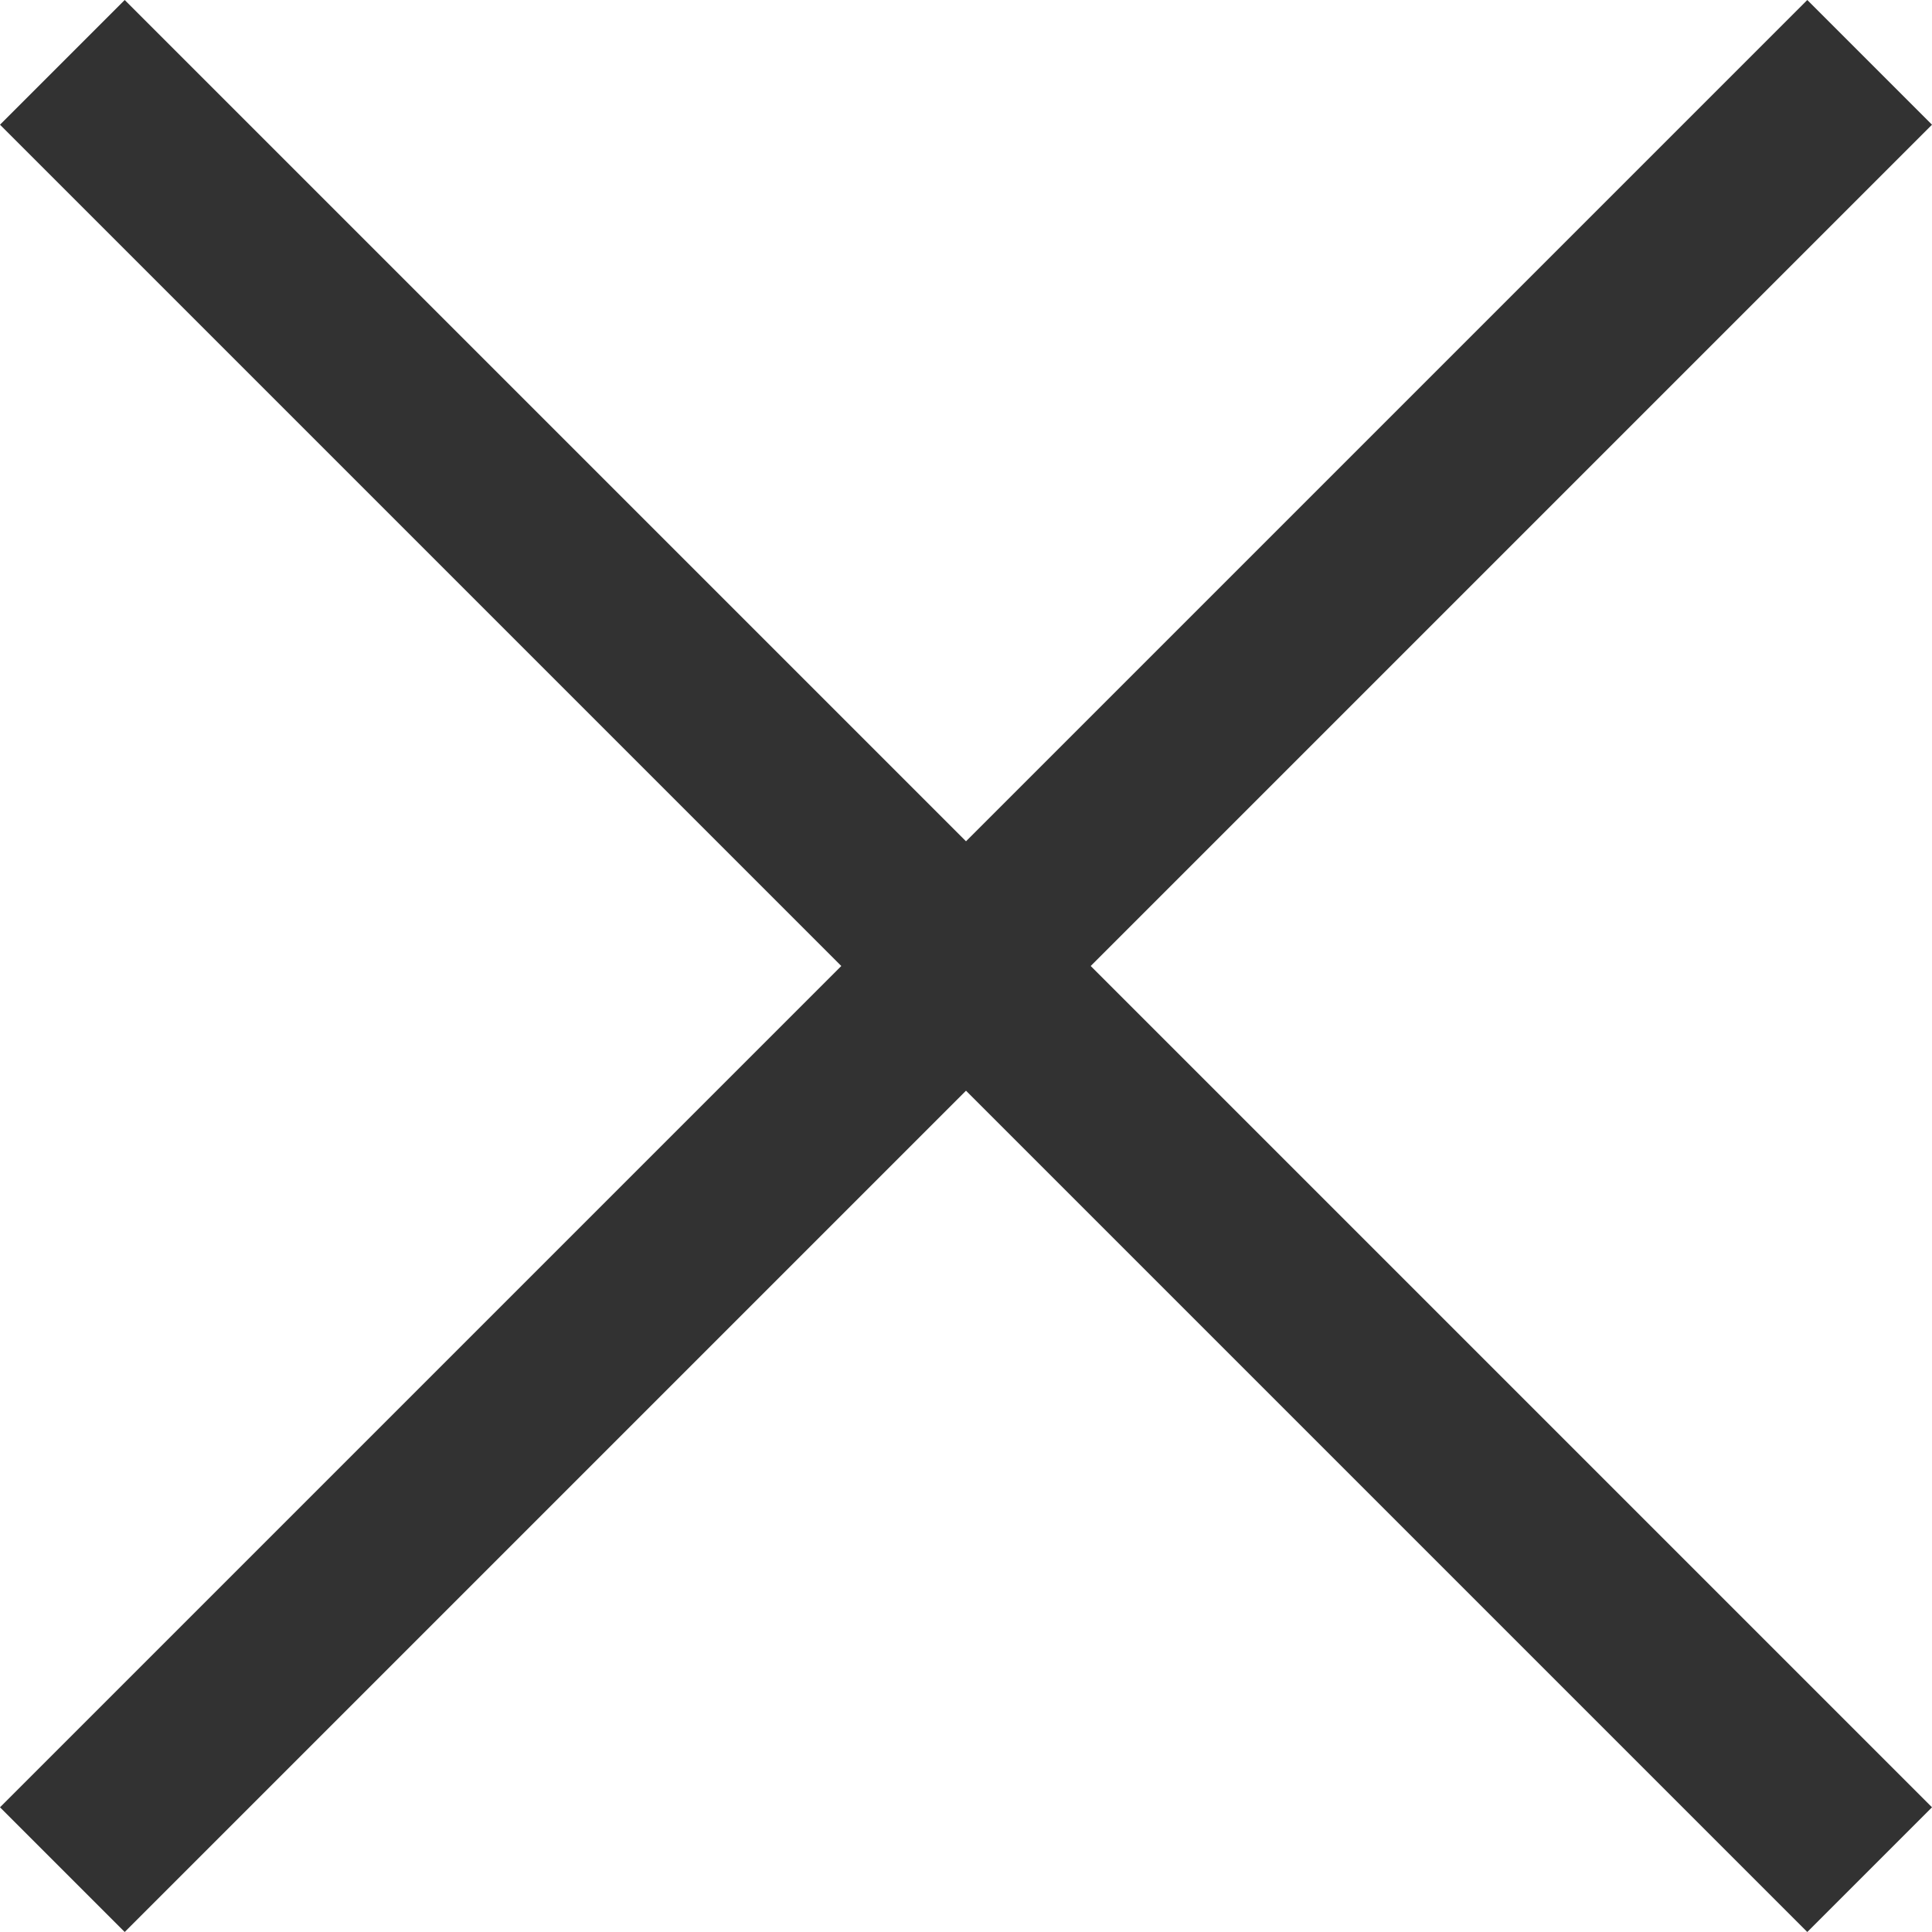
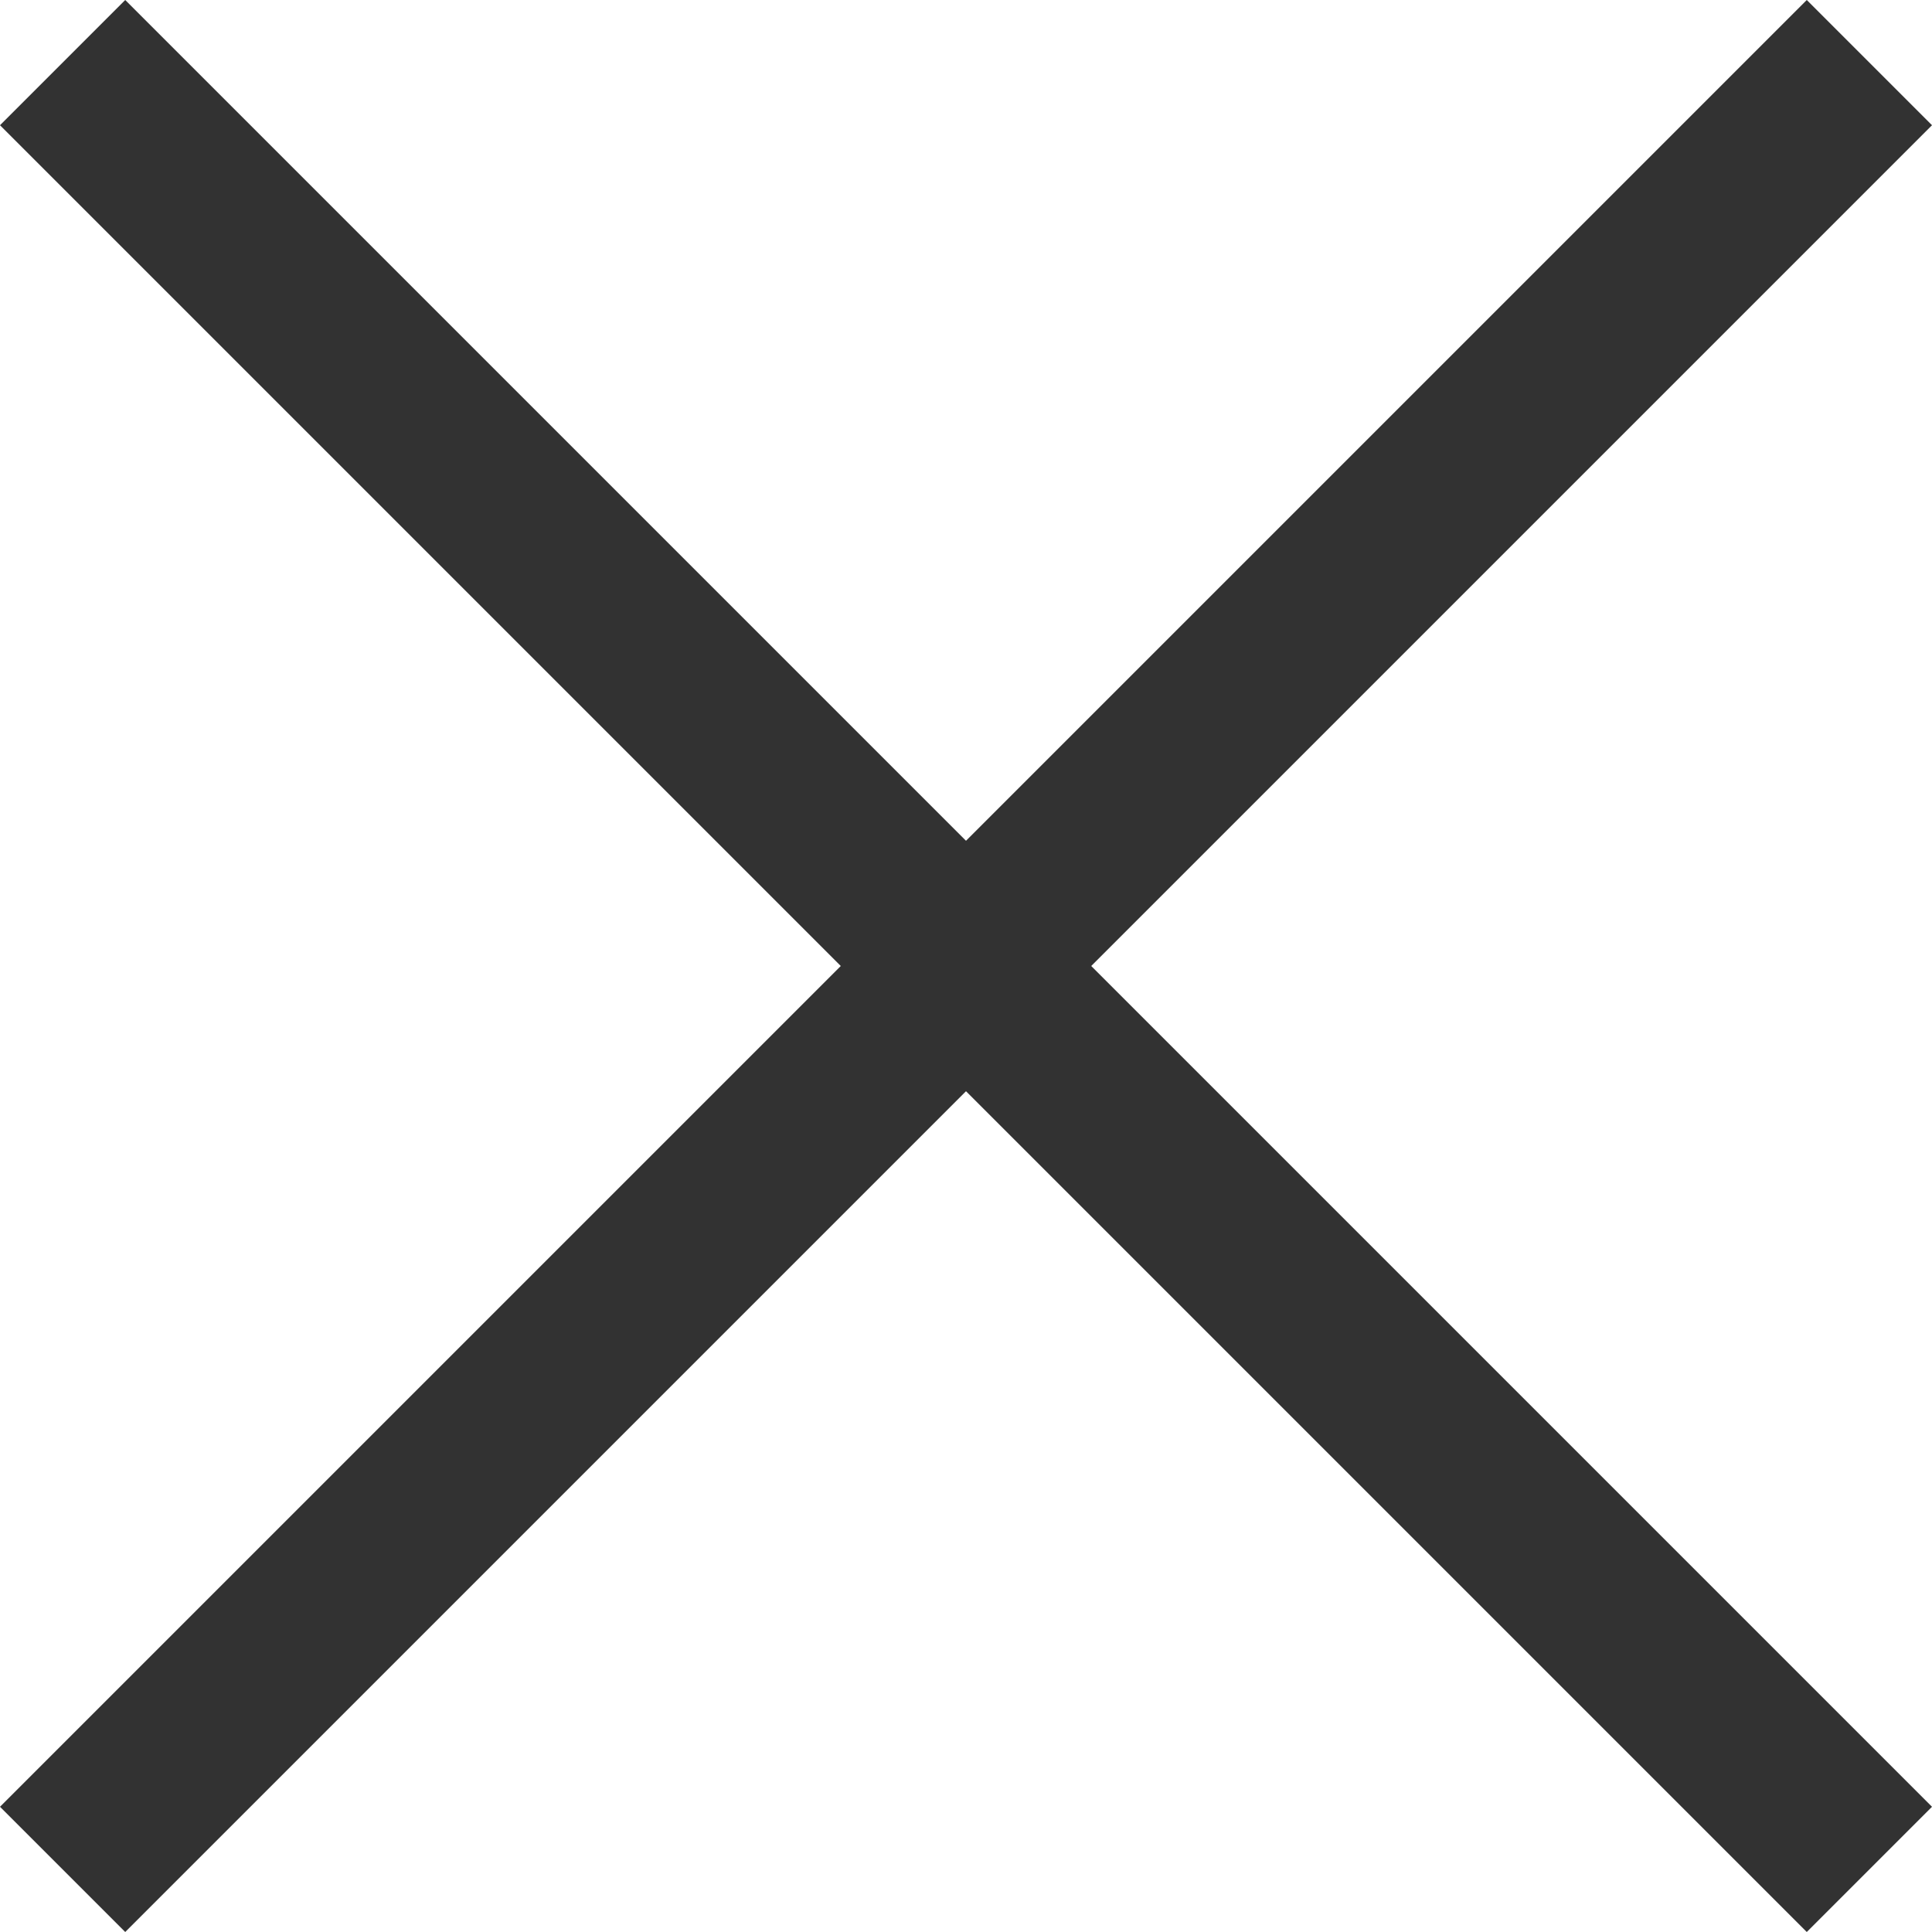
<svg xmlns="http://www.w3.org/2000/svg" width="11" height="11" fill="none">
-   <path d="M11 .71 10.29 0 5.5 4.79.71 0 0 .71 4.79 5.5 0 10.29l.71.71L5.5 6.21 10.29 11l.71-.71L6.21 5.5 11 .71Z" fill="#323232" />
+   <path d="M11 .713 10.287 0 5.5 4.787.713 0 0 .713 4.787 5.5 0 10.287.713 11 5.5 6.213 10.287 11l.713-.713L6.213 5.5 11 .713Z" fill="#323232" />
</svg>
